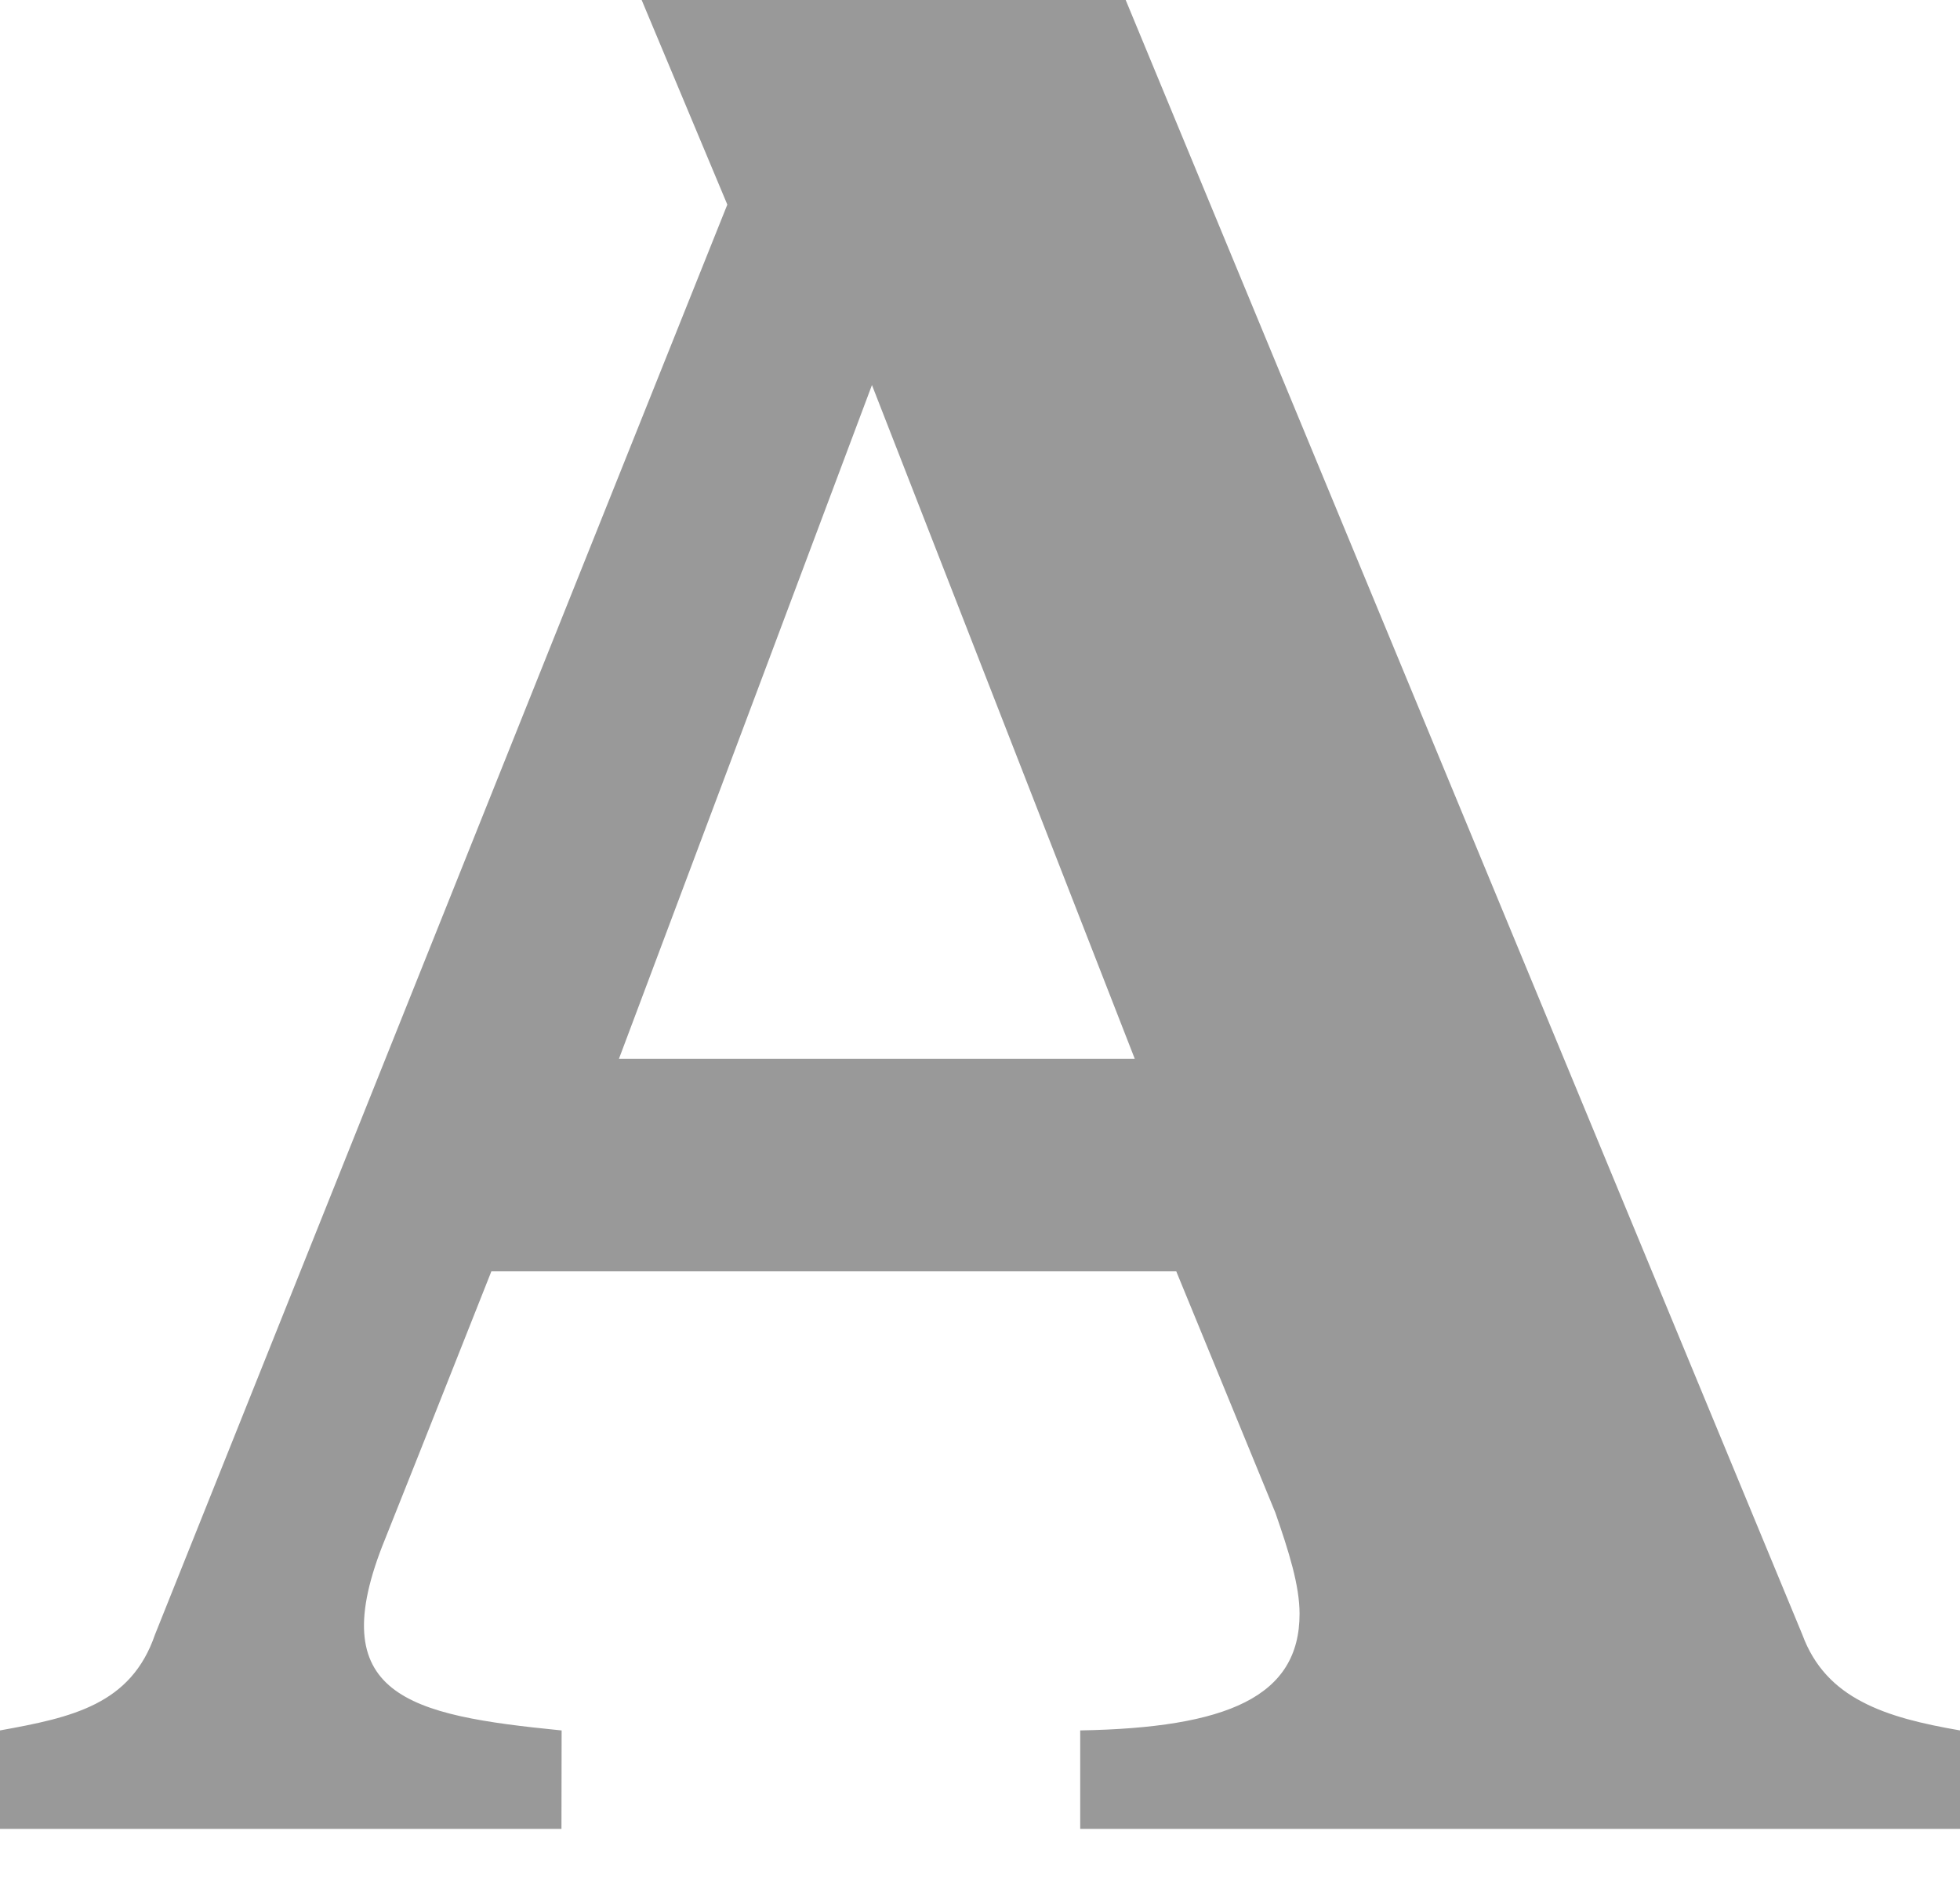
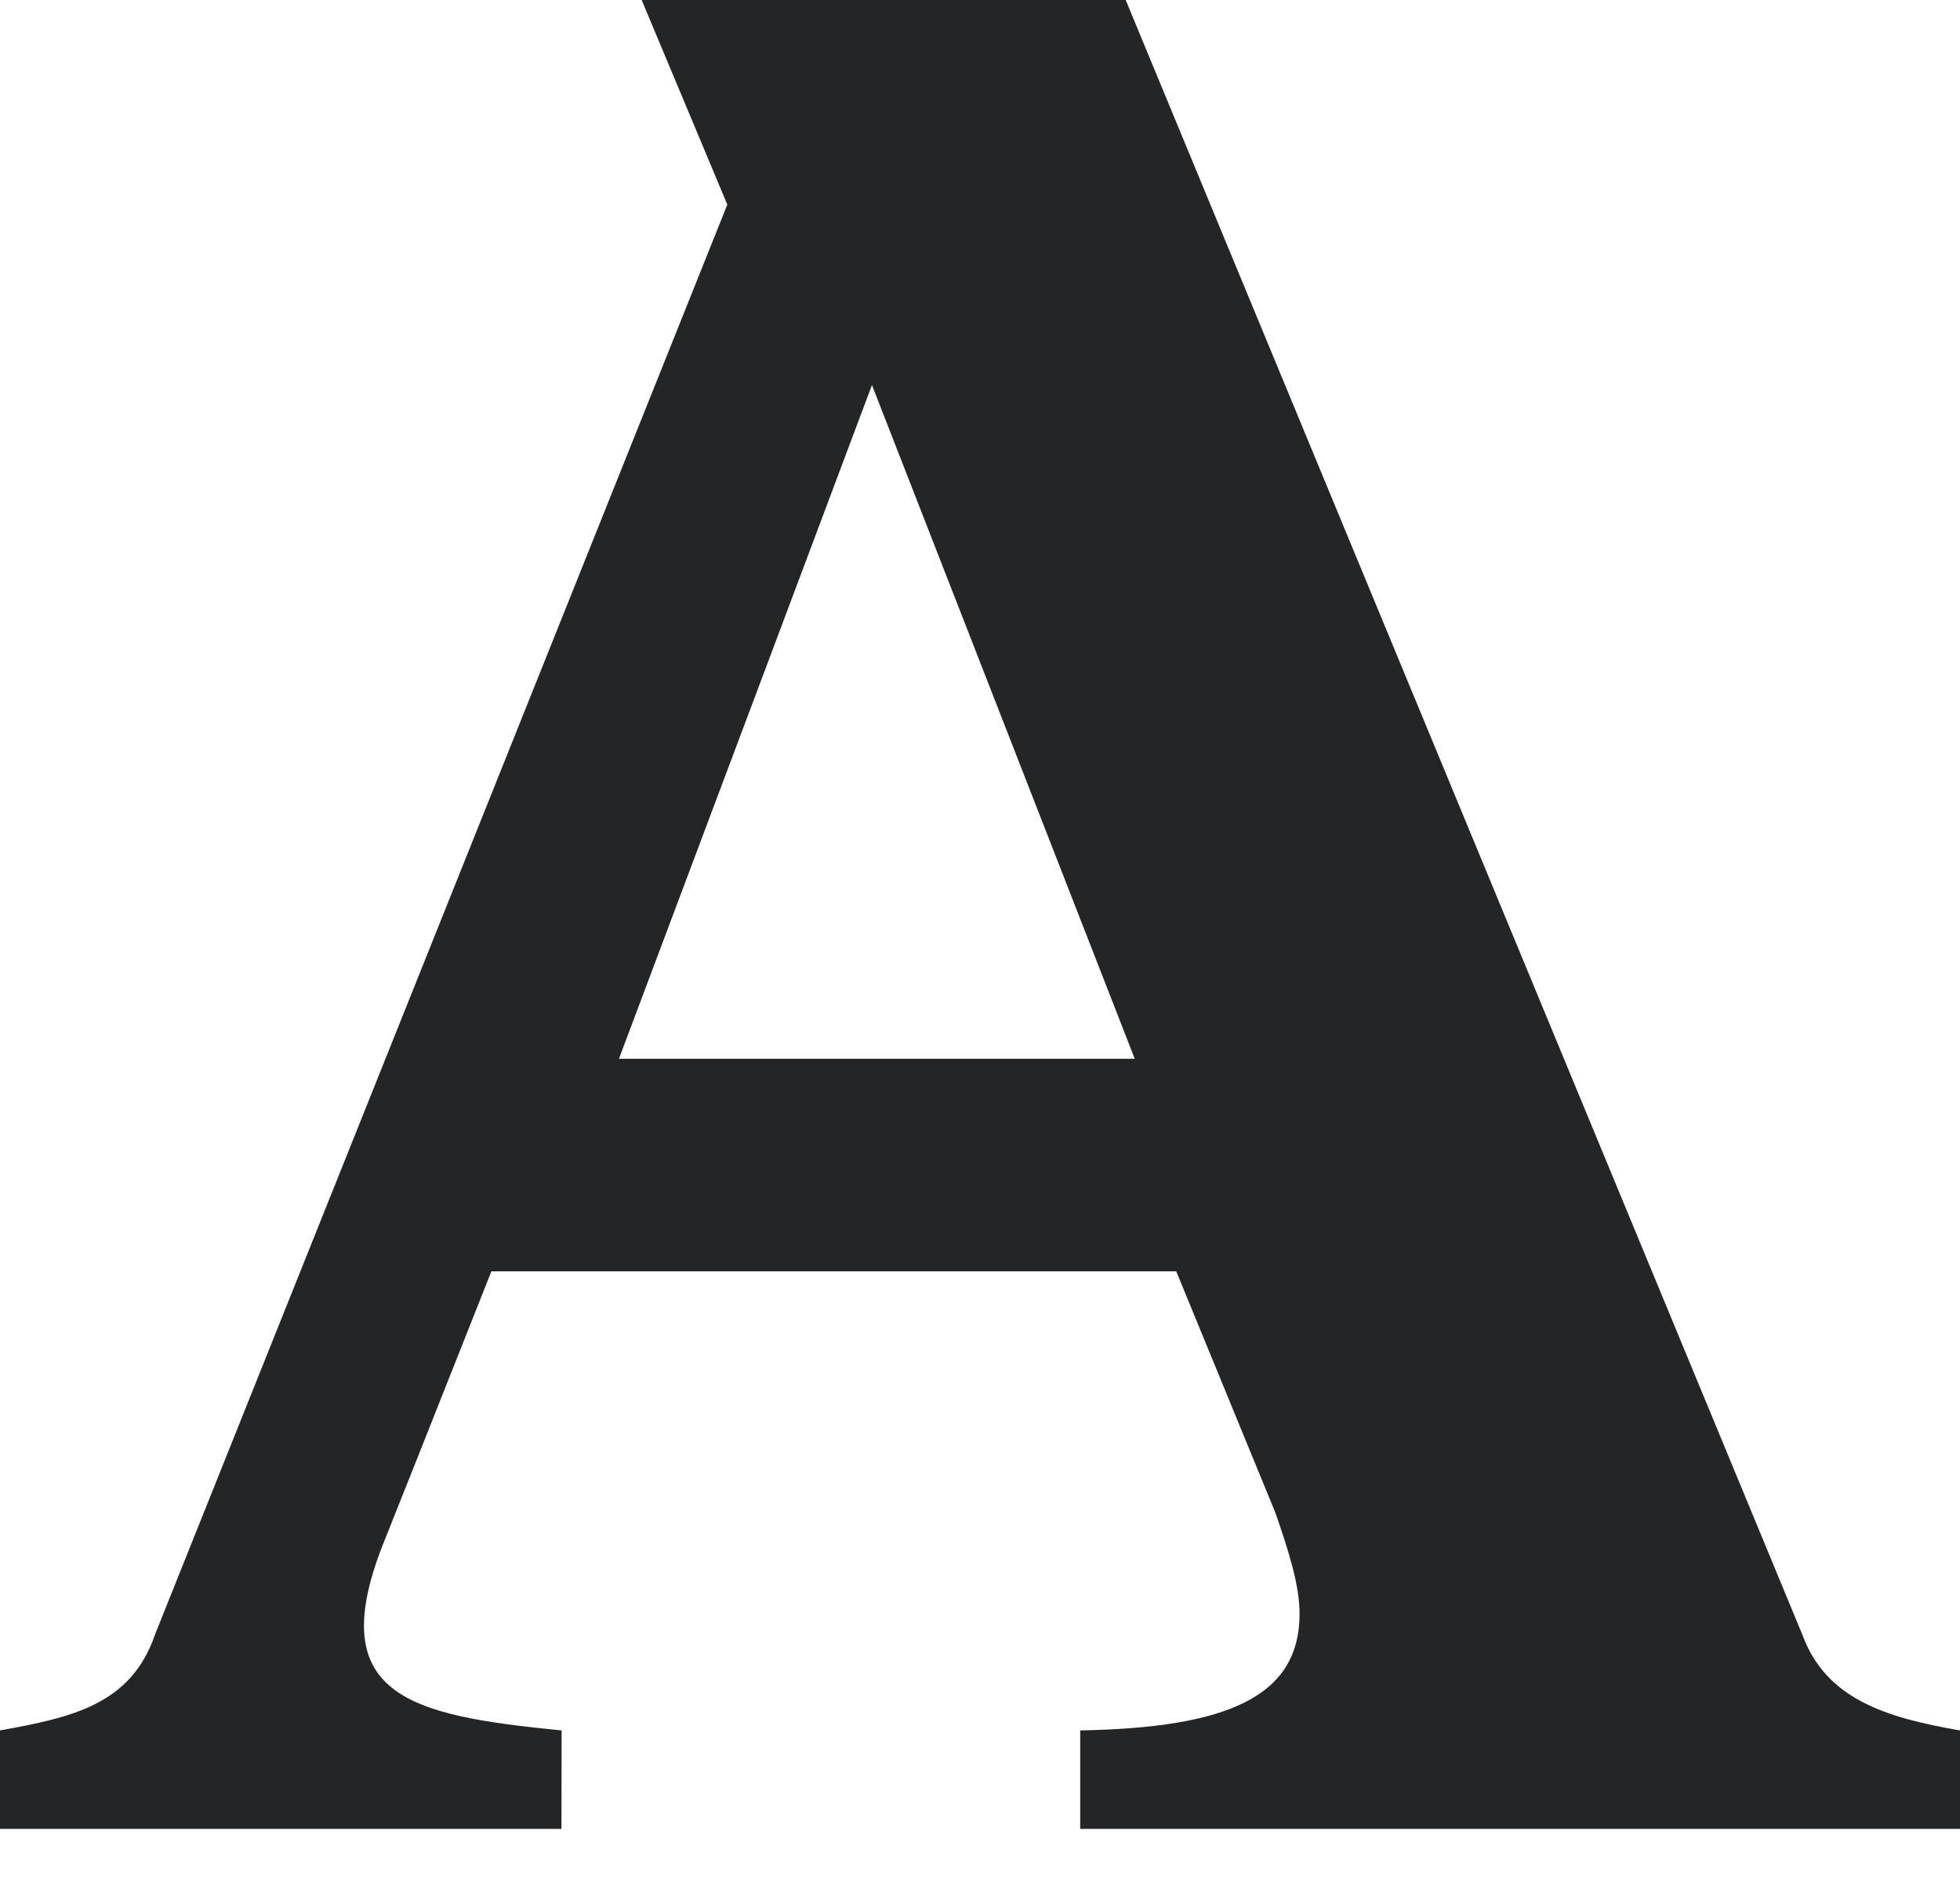
<svg xmlns="http://www.w3.org/2000/svg" width="24" height="23" viewBox="0 0 24 23" fill="none">
-   <path fill-rule="evenodd" clip-rule="evenodd" d="M24 21.194V22.4H13.227V21.194C15.028 21.162 15.913 20.782 15.913 19.766C15.913 19.417 15.782 19.004 15.617 18.528L14.403 15.571H6.017C5.316 17.343 4.79 18.666 4.717 18.846C3.93 20.773 5.01 21.008 6.864 21.193C6.869 21.193 6.872 21.194 6.875 21.194C6.875 21.194 6.875 21.194 6.877 21.194L6.875 22.4H0V21.194C0.883 21.035 1.604 20.878 1.898 20.02L8.906 2.506L7.857 0H13.784L22.069 20.02C22.215 20.416 22.47 20.671 22.802 20.844C23.133 21.019 23.542 21.115 24 21.194ZM13.895 12.968L10.677 4.716C10.149 6.124 8.776 9.783 7.579 12.968H13.895Z" fill="#999999" />
+   <path fill-rule="evenodd" clip-rule="evenodd" d="M24 21.194V22.4H13.227V21.194C15.028 21.162 15.913 20.782 15.913 19.766C15.913 19.417 15.782 19.004 15.617 18.528L14.403 15.571H6.017C5.316 17.343 4.79 18.666 4.717 18.846C3.93 20.773 5.01 21.008 6.864 21.193C6.869 21.193 6.872 21.194 6.875 21.194C6.875 21.194 6.875 21.194 6.877 21.194L6.875 22.4H0V21.194C0.883 21.035 1.604 20.878 1.898 20.02L8.906 2.506L7.857 0H13.784L22.069 20.02C22.215 20.416 22.47 20.671 22.802 20.844C23.133 21.019 23.542 21.115 24 21.194ZM13.895 12.968L10.677 4.716C10.149 6.124 8.776 9.783 7.579 12.968H13.895Z" fill="#242526" />
</svg>
